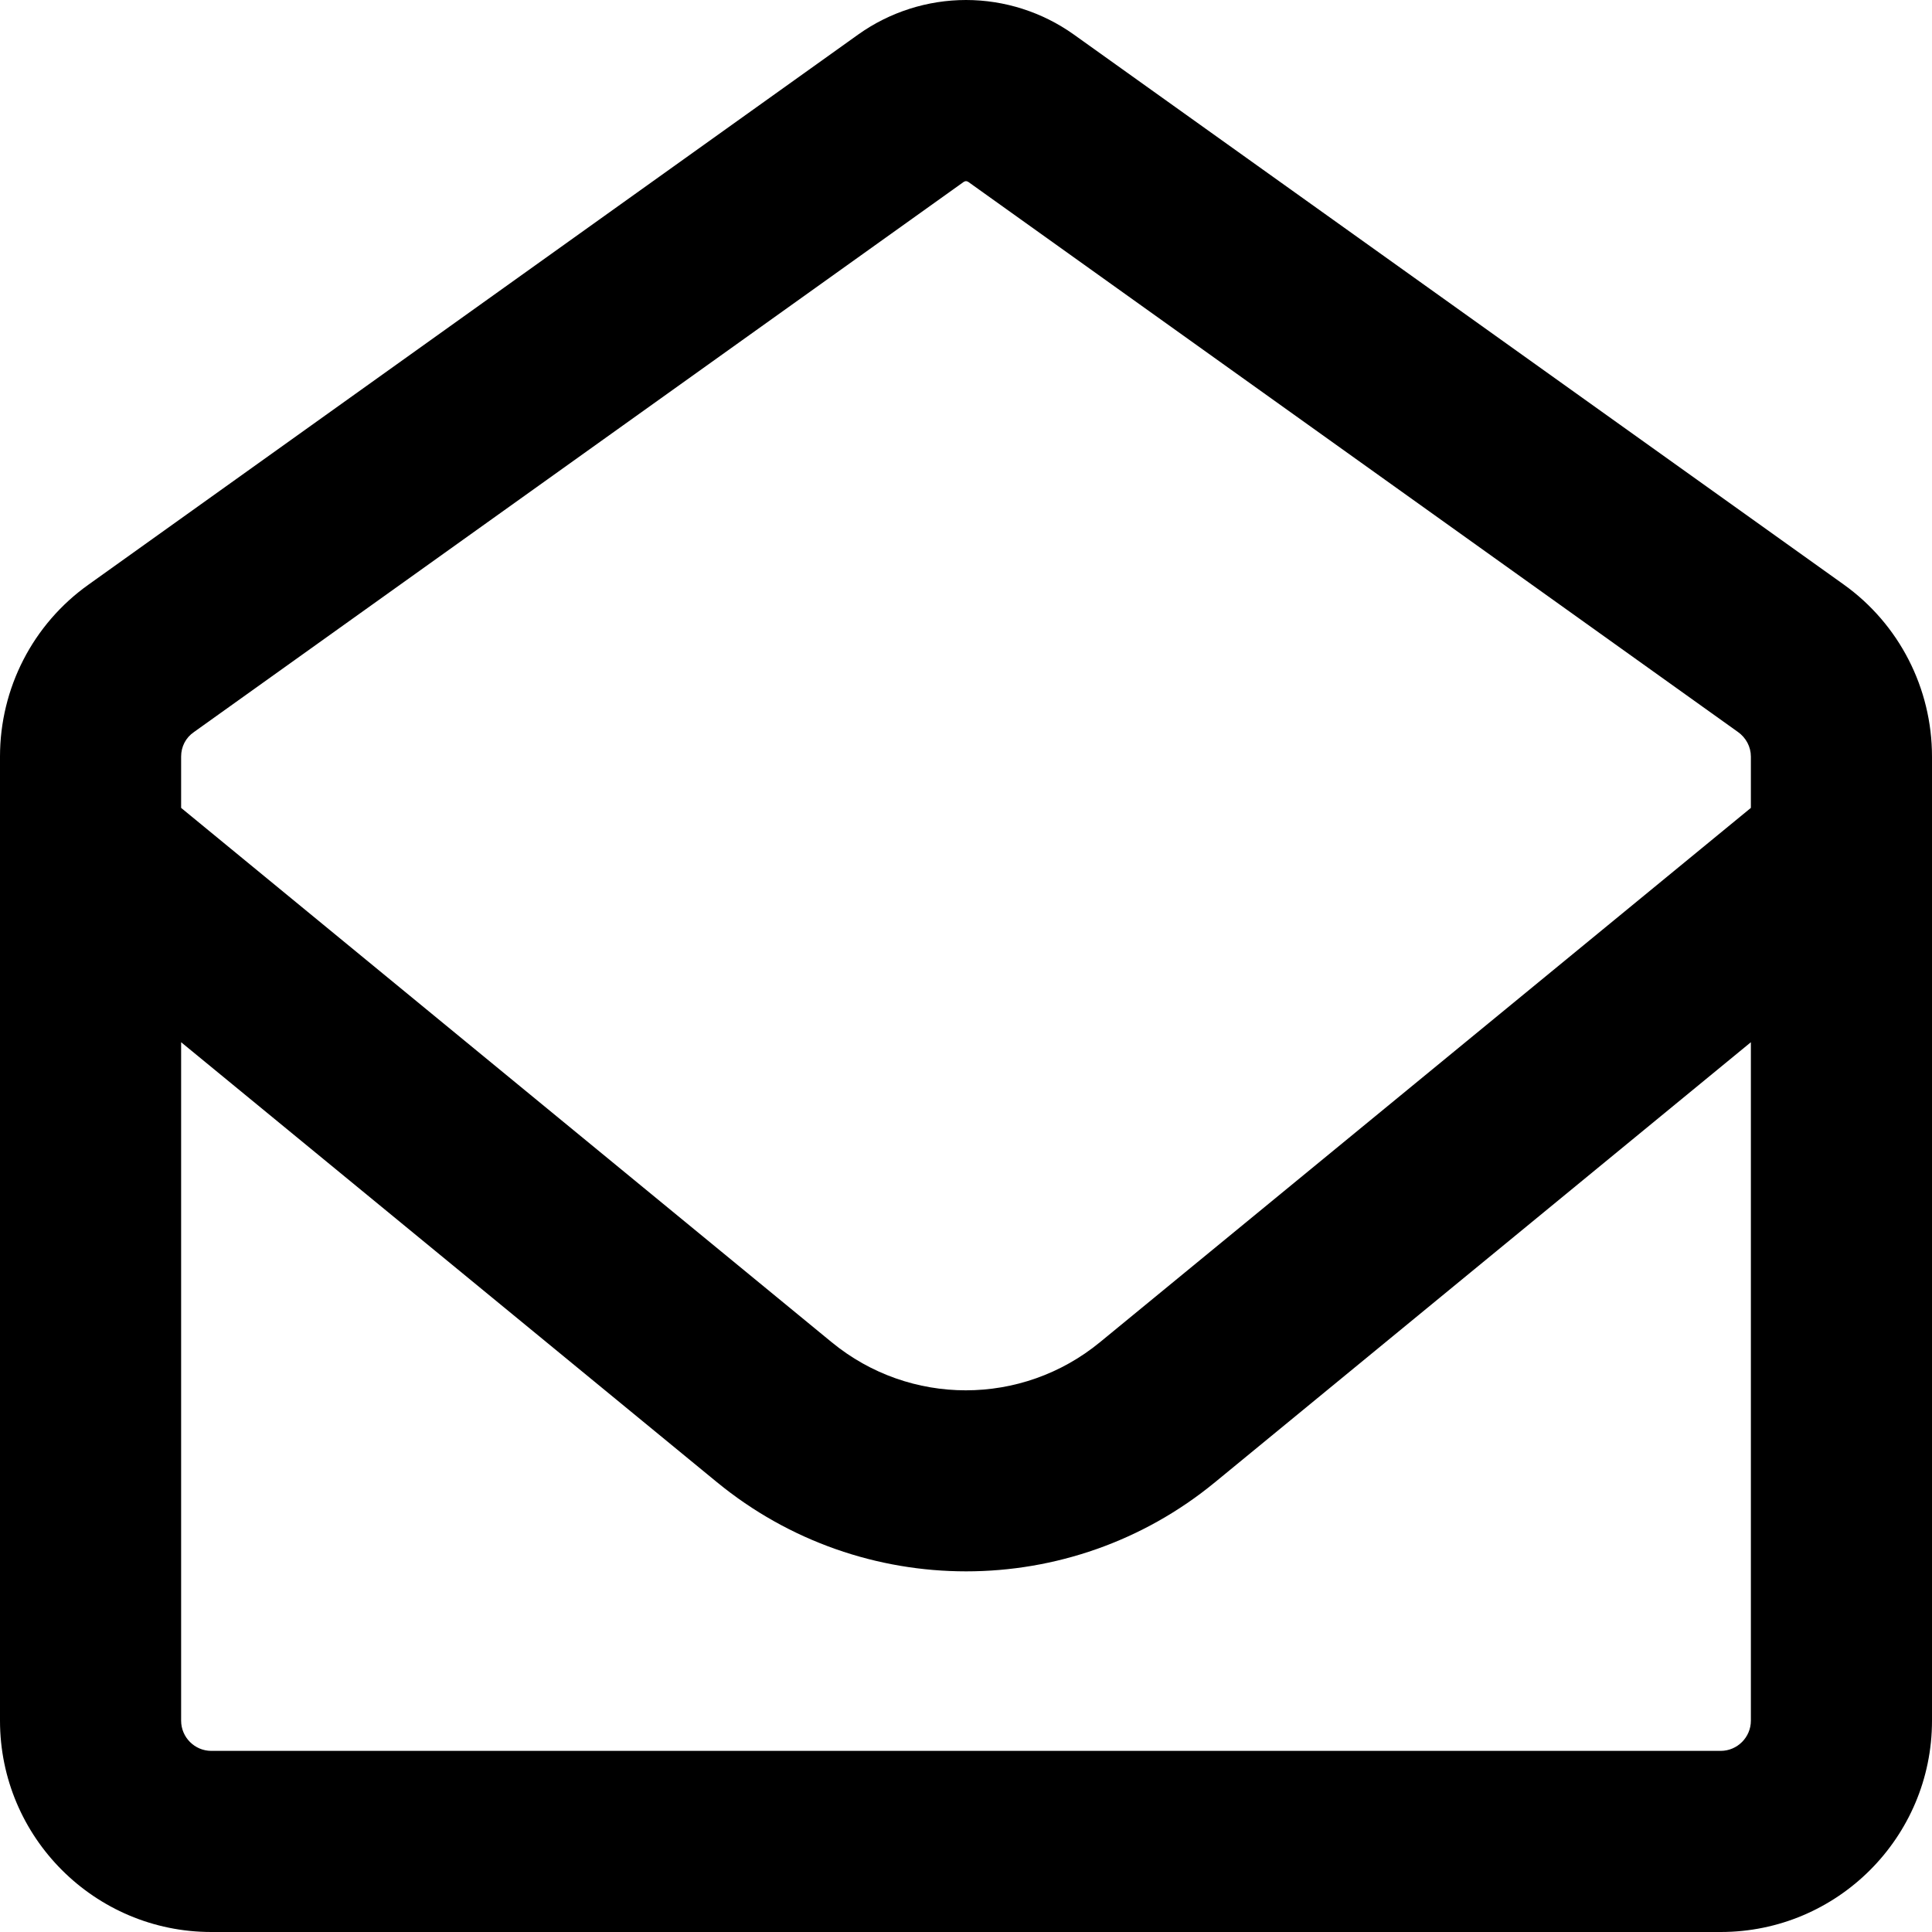
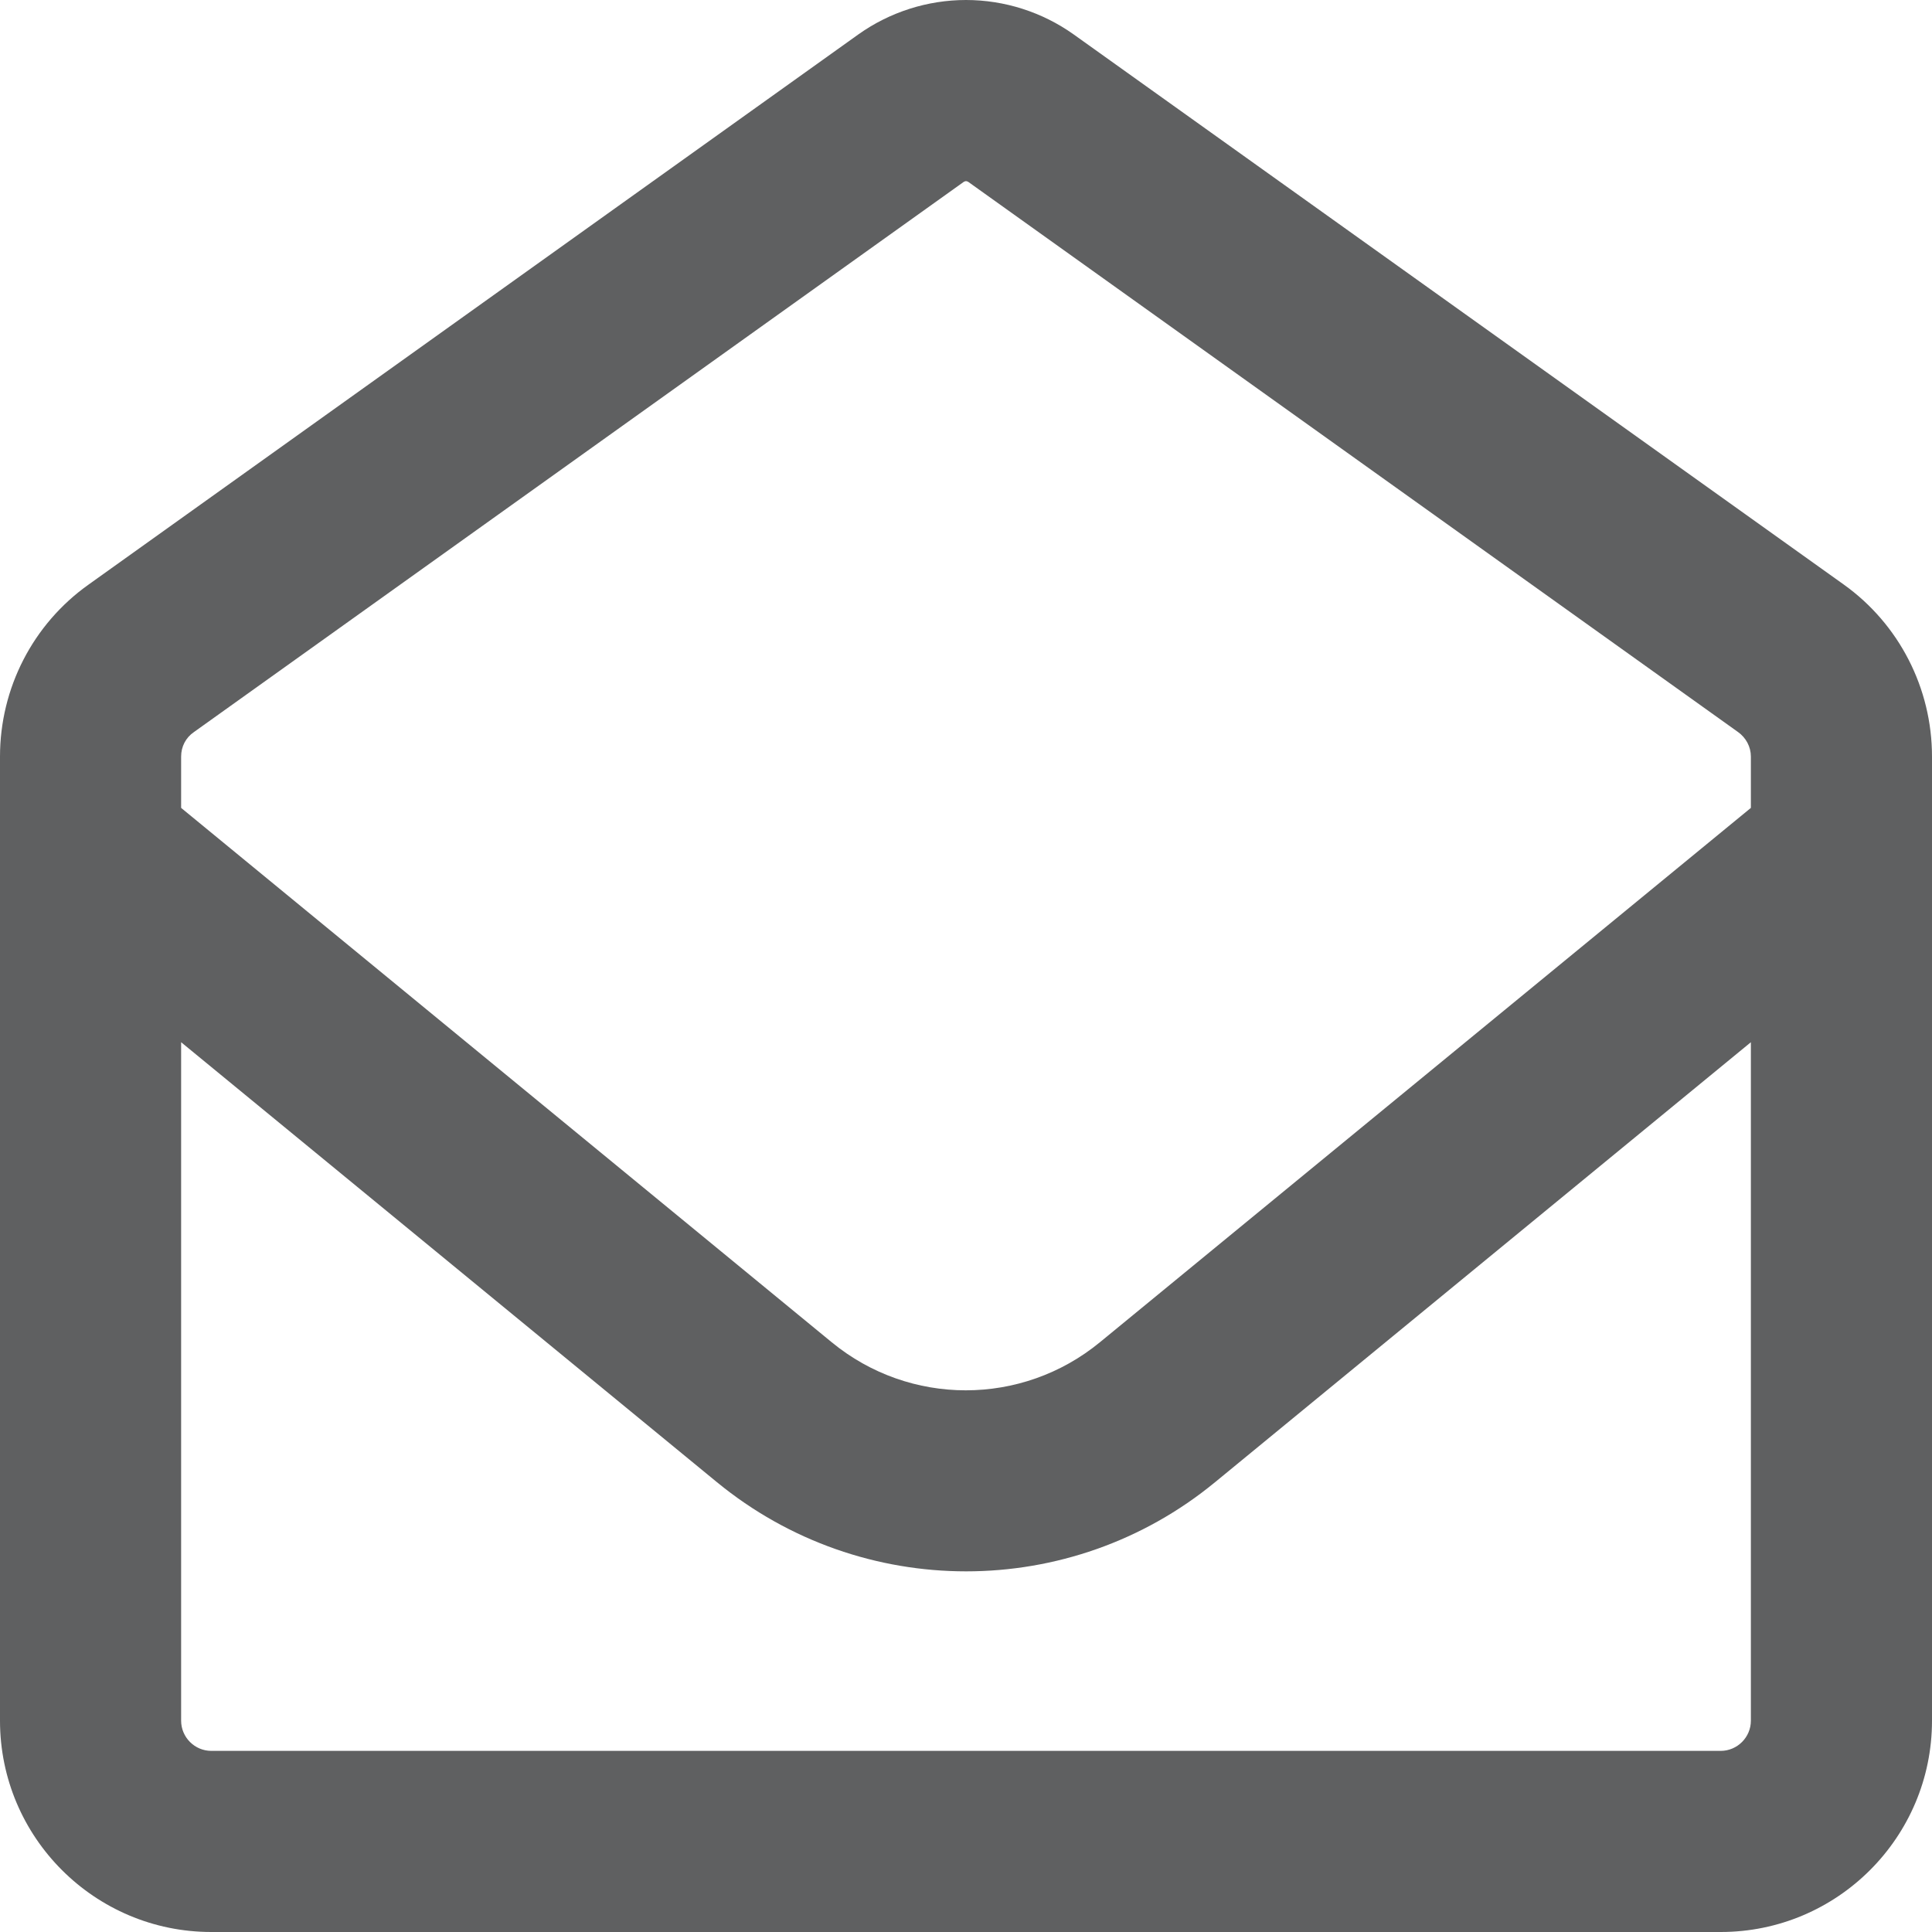
<svg xmlns="http://www.w3.org/2000/svg" viewBox="0 0 512 512">
-   <path d="M255.4 48.2c.2-.1 .4-.2 .6-.2s.4 .1 .6 .2L460.6 194c2.1 1.5 3.4 3.9 3.4 6.5v13.6L291.5 355.7c-20.7 17-50.4 17-71.1 0L48 214.1V200.5c0-2.6 1.2-5 3.4-6.5L255.4 48.2zM48 276.2L190 392.8c38.4 31.5 93.7 31.5 132 0L464 276.2V456c0 4.4-3.6 8-8 8H56c-4.4 0-8-3.6-8-8V276.2zM256 0c-10.2 0-20.2 3.2-28.5 9.1L23.5 154.9C8.7 165.4 0 182.4 0 200.5V456c0 30.9 25.1 56 56 56H456c30.9 0 56-25.1 56-56V200.5c0-18.1-8.7-35.1-23.4-45.6L284.5 9.1C276.2 3.2 266.2 0 256 0z" fill="black" />
+   <path d="M255.4 48.2c.2-.1 .4-.2 .6-.2s.4 .1 .6 .2L460.6 194c2.1 1.5 3.4 3.9 3.4 6.5v13.6L291.5 355.7c-20.7 17-50.4 17-71.1 0L48 214.1V200.5c0-2.6 1.2-5 3.4-6.5L255.4 48.2zM48 276.2L190 392.8c38.4 31.5 93.7 31.5 132 0L464 276.2V456c0 4.4-3.6 8-8 8H56c-4.4 0-8-3.6-8-8V276.2zM256 0c-10.2 0-20.2 3.2-28.5 9.1L23.5 154.9C8.7 165.4 0 182.4 0 200.5V456c0 30.9 25.1 56 56 56H456c30.9 0 56-25.1 56-56V200.5c0-18.1-8.7-35.1-23.4-45.6L284.5 9.1C276.2 3.2 266.2 0 256 0z" fill="#5F6061" />
</svg>
